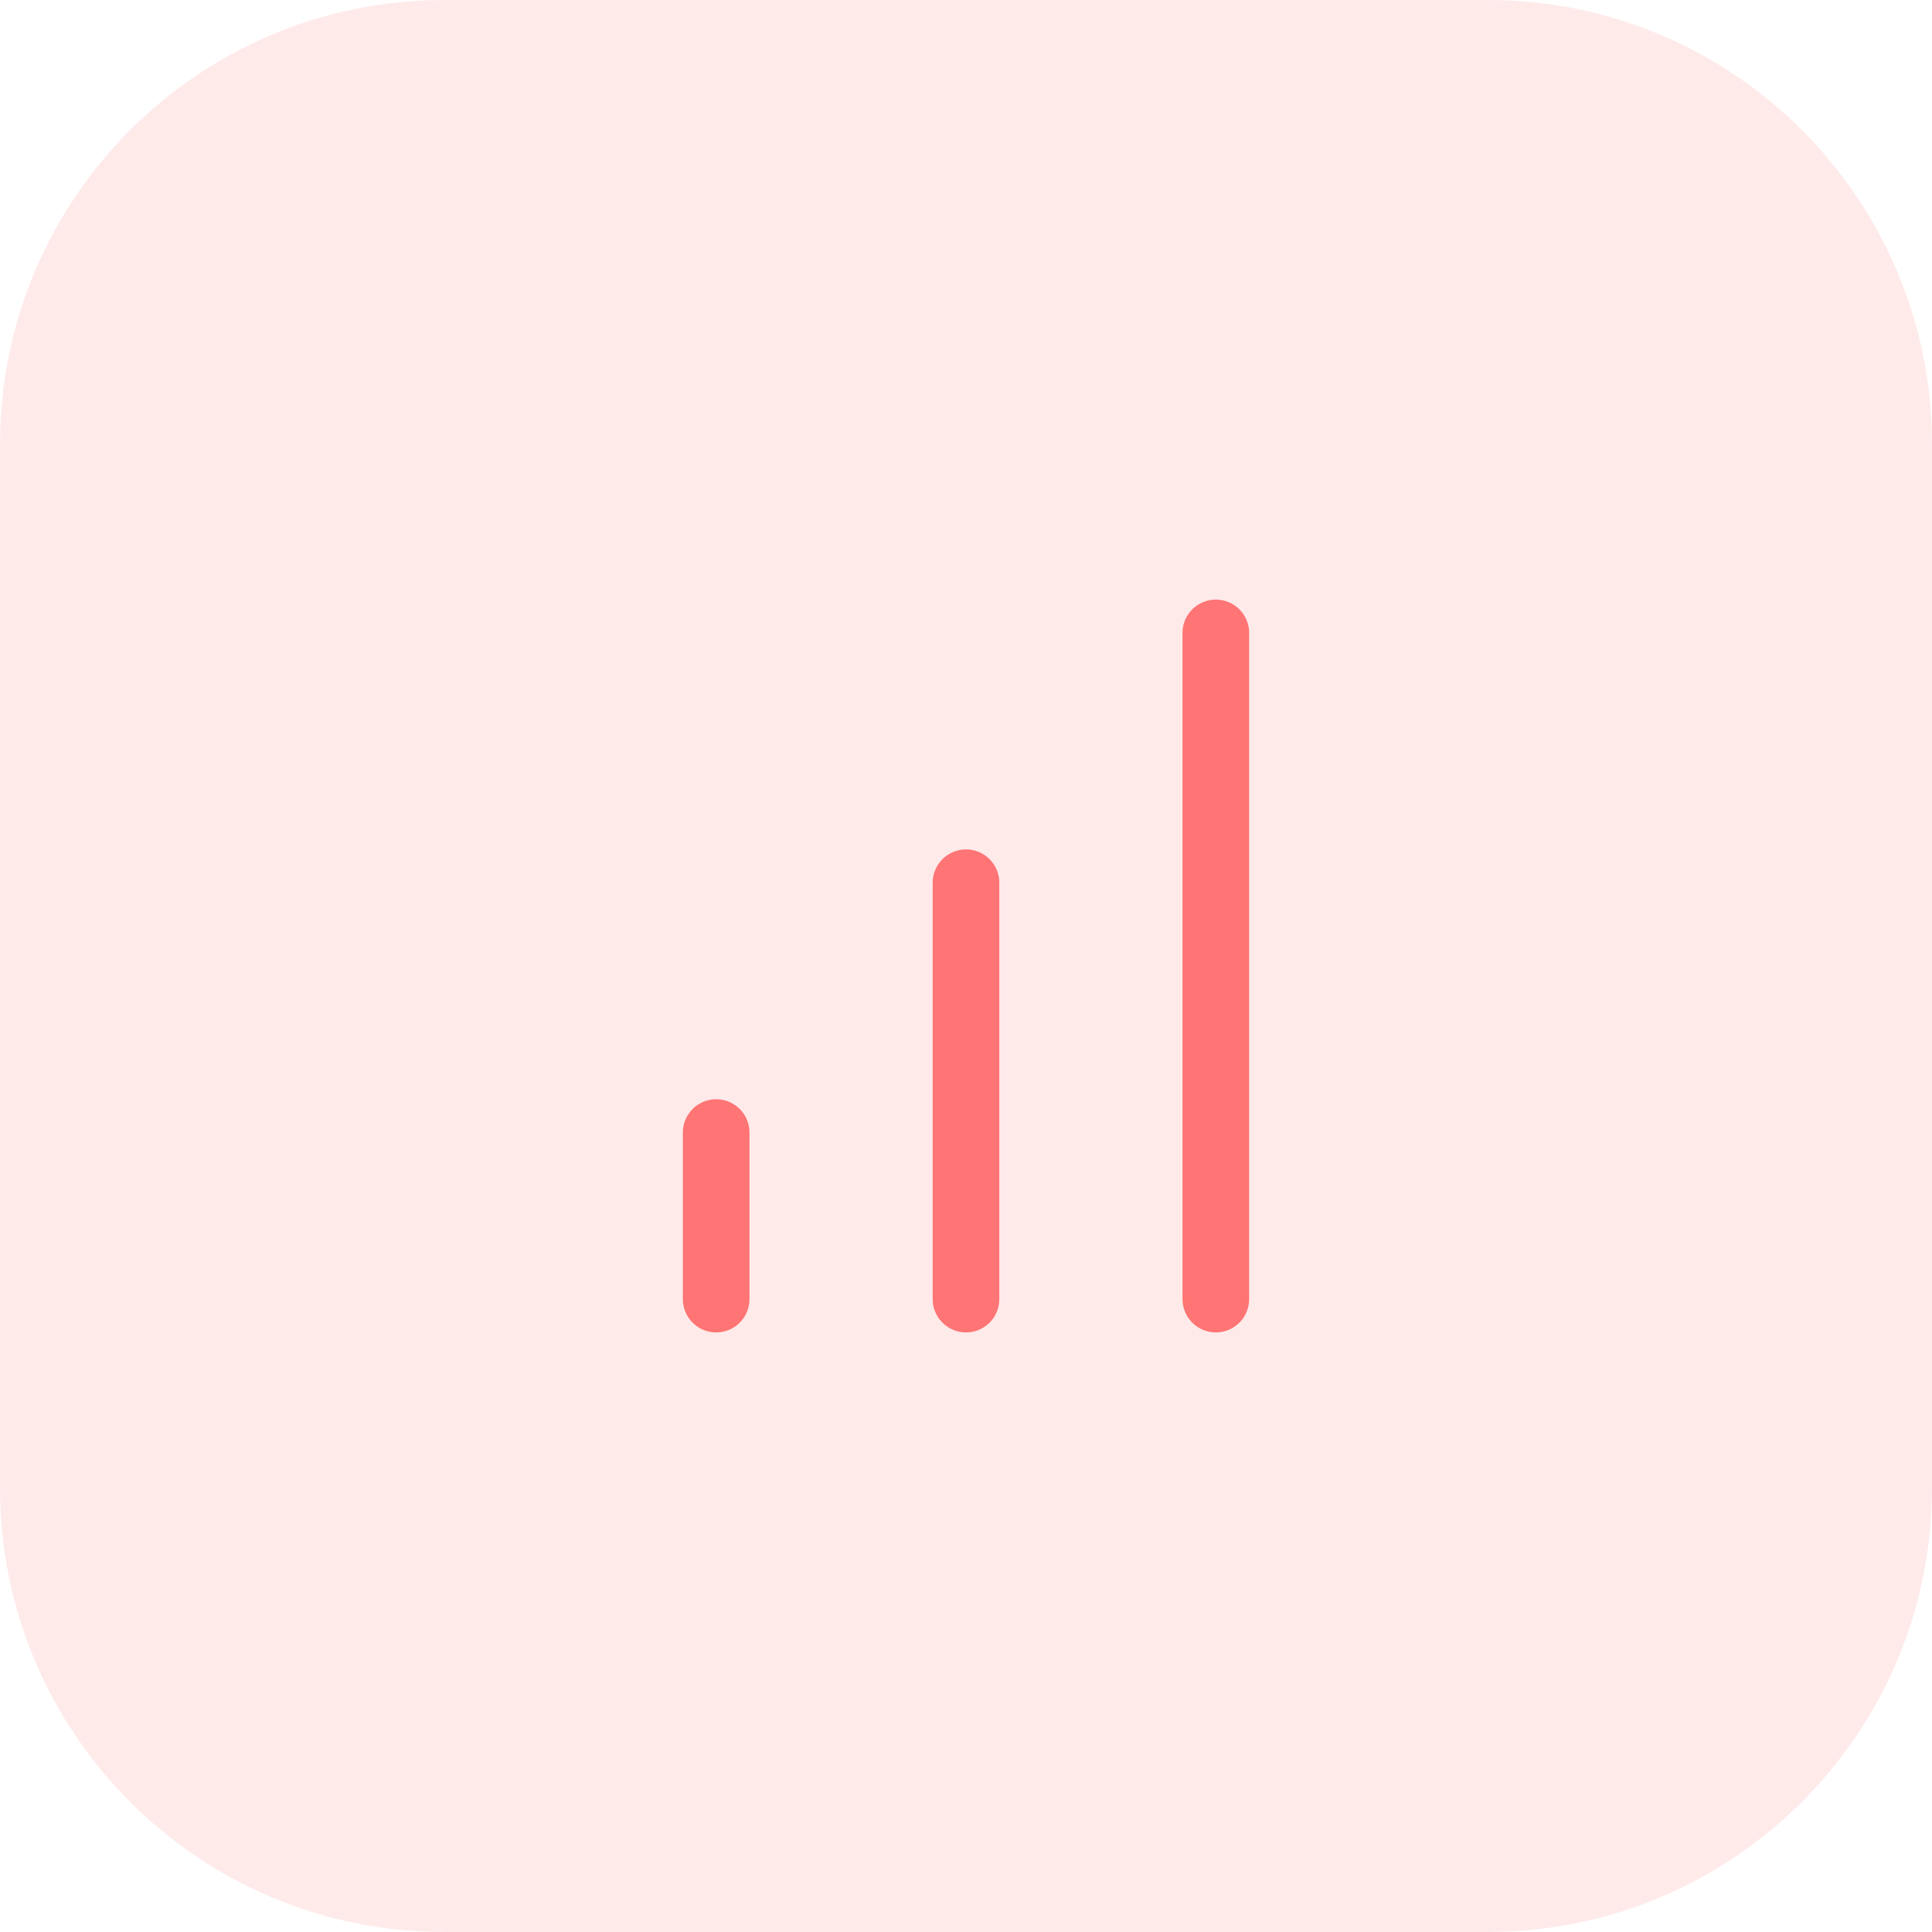
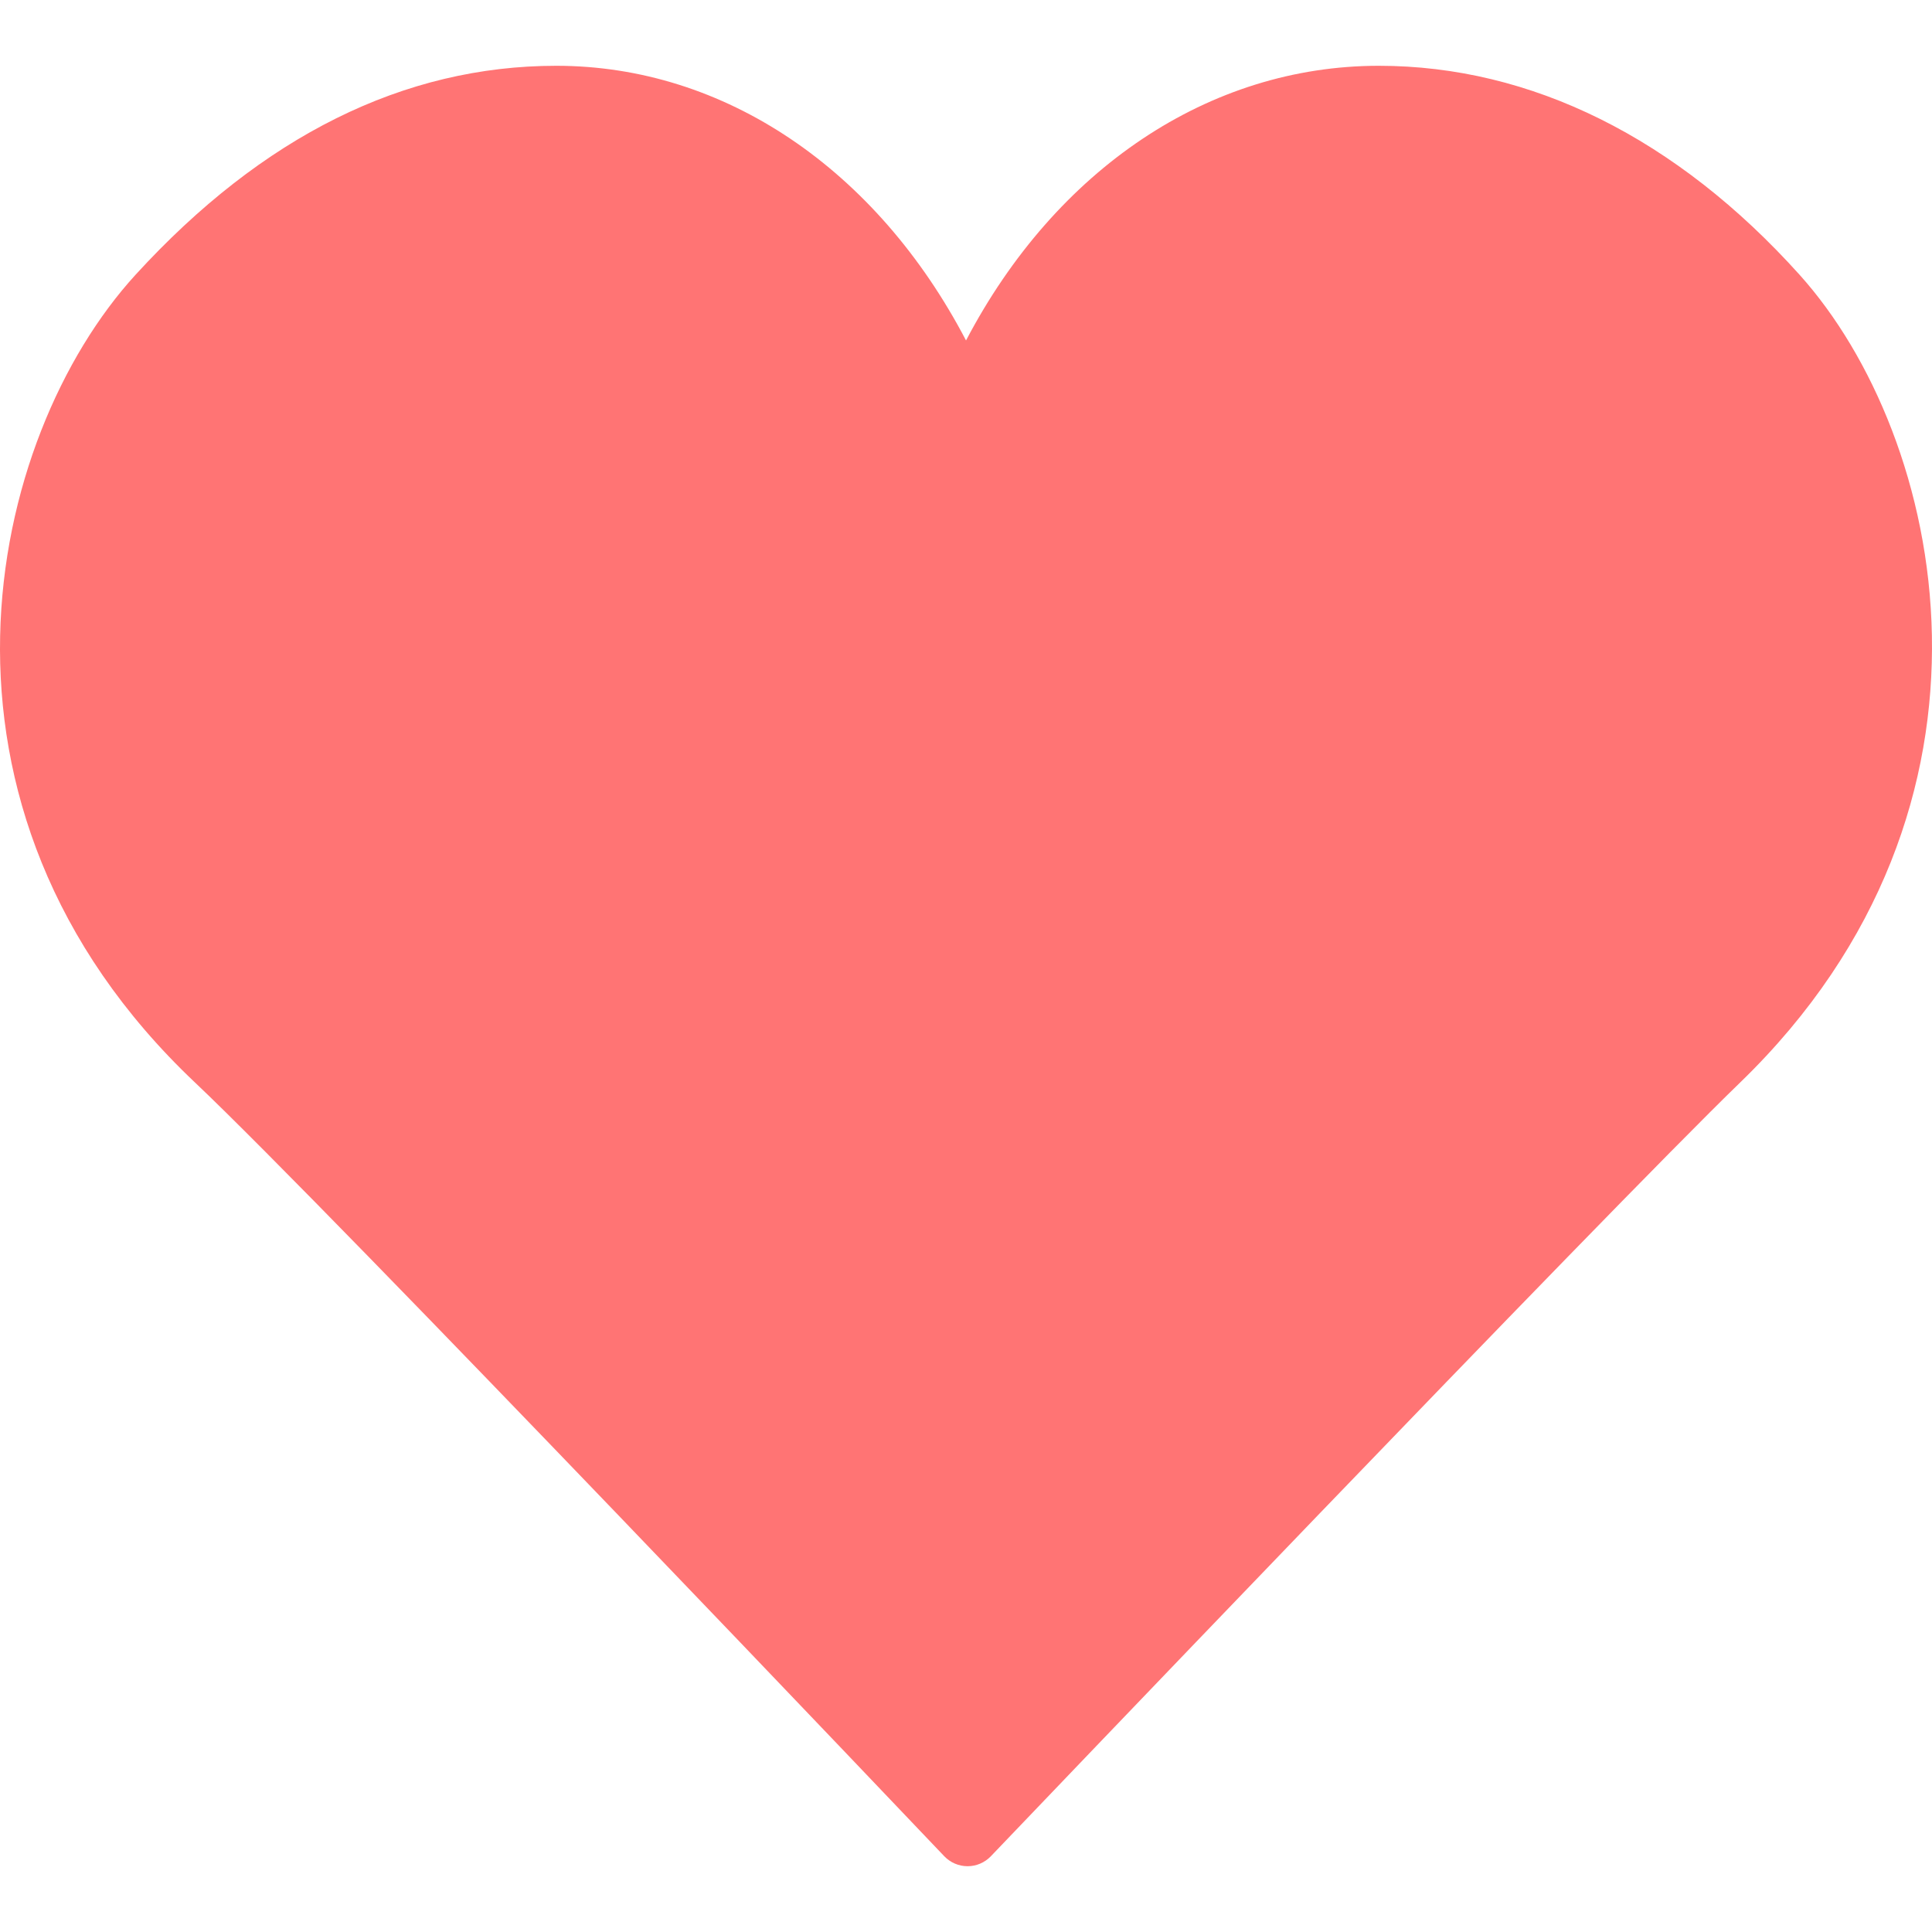
- <svg xmlns="http://www.w3.org/2000/svg" width="87" height="87" viewBox="0 0 87 87" fill="none">
-   <rect width="87" height="87" rx="20" fill="#FF7474" fill-opacity="0.15" />
-   <path d="M43.5 58.5V39.75" stroke="#FF7474" stroke-width="3" stroke-linecap="round" stroke-linejoin="round" />
-   <path d="M54.75 58.5V28.5" stroke="#FF7474" stroke-width="3" stroke-linecap="round" stroke-linejoin="round" />
-   <path d="M32.25 58.5V51" stroke="#FF7474" stroke-width="3" stroke-linecap="round" stroke-linejoin="round" />
+ <svg xmlns="http://www.w3.org/2000/svg" fill="#FF7474" height="800px" width="800px" version="1.1" id="Layer_1" viewBox="0 0 503.876 503.876" xml:space="preserve">
+   <g>
+     <g>
+       <path d="M469.361,71.689c-32.071-35.681-70.026-54.532-109.761-54.532c-44.309,0-84.27,27.01-107.654,71.638    c-23.334-44.628-62.993-71.638-106.857-71.638c-39.743,0-76.649,18.331-109.719,54.482    C-3.392,114.042-25.273,210.34,50.889,282.356c35.143,33.221,193.779,200.074,195.374,201.753c1.586,1.662,3.785,2.61,6.077,2.61    h0.008c2.291,0,4.482-0.94,6.068-2.594c1.603-1.679,160.667-168.163,195.458-201.837    C528.576,209.962,507.274,113.866,469.361,71.689z" />
+     </g>
+   </g>
</svg>
